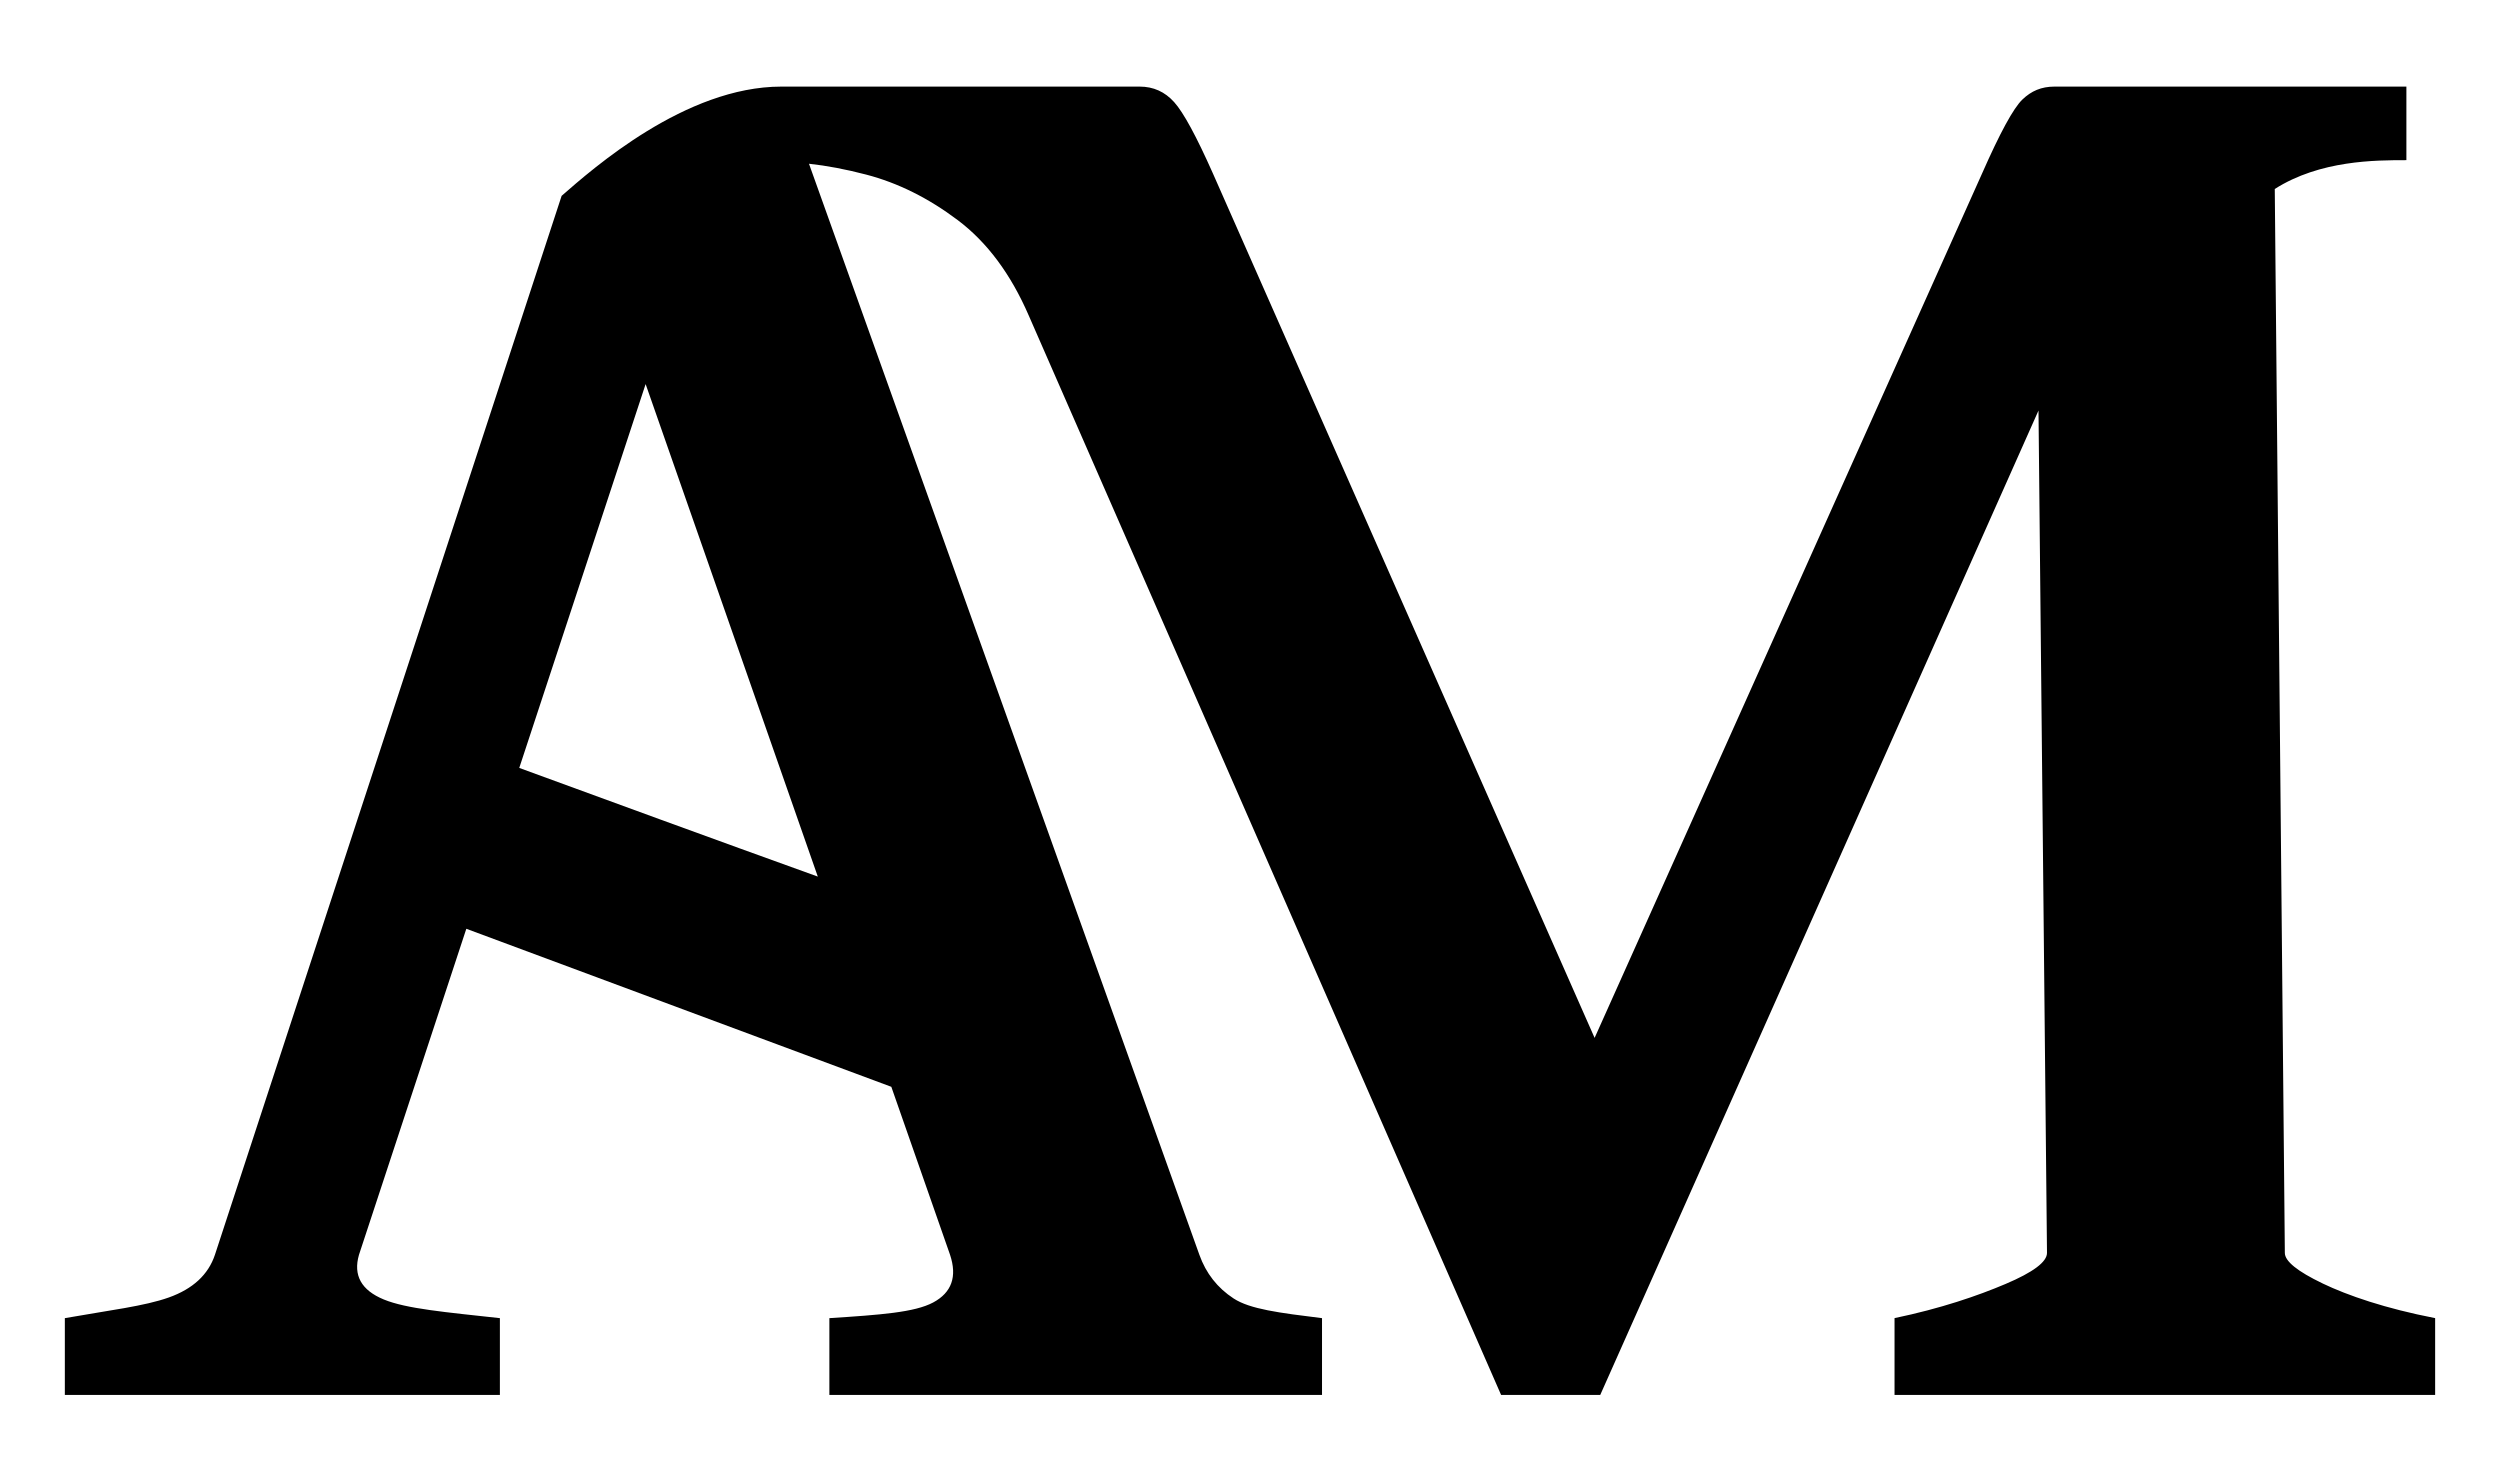
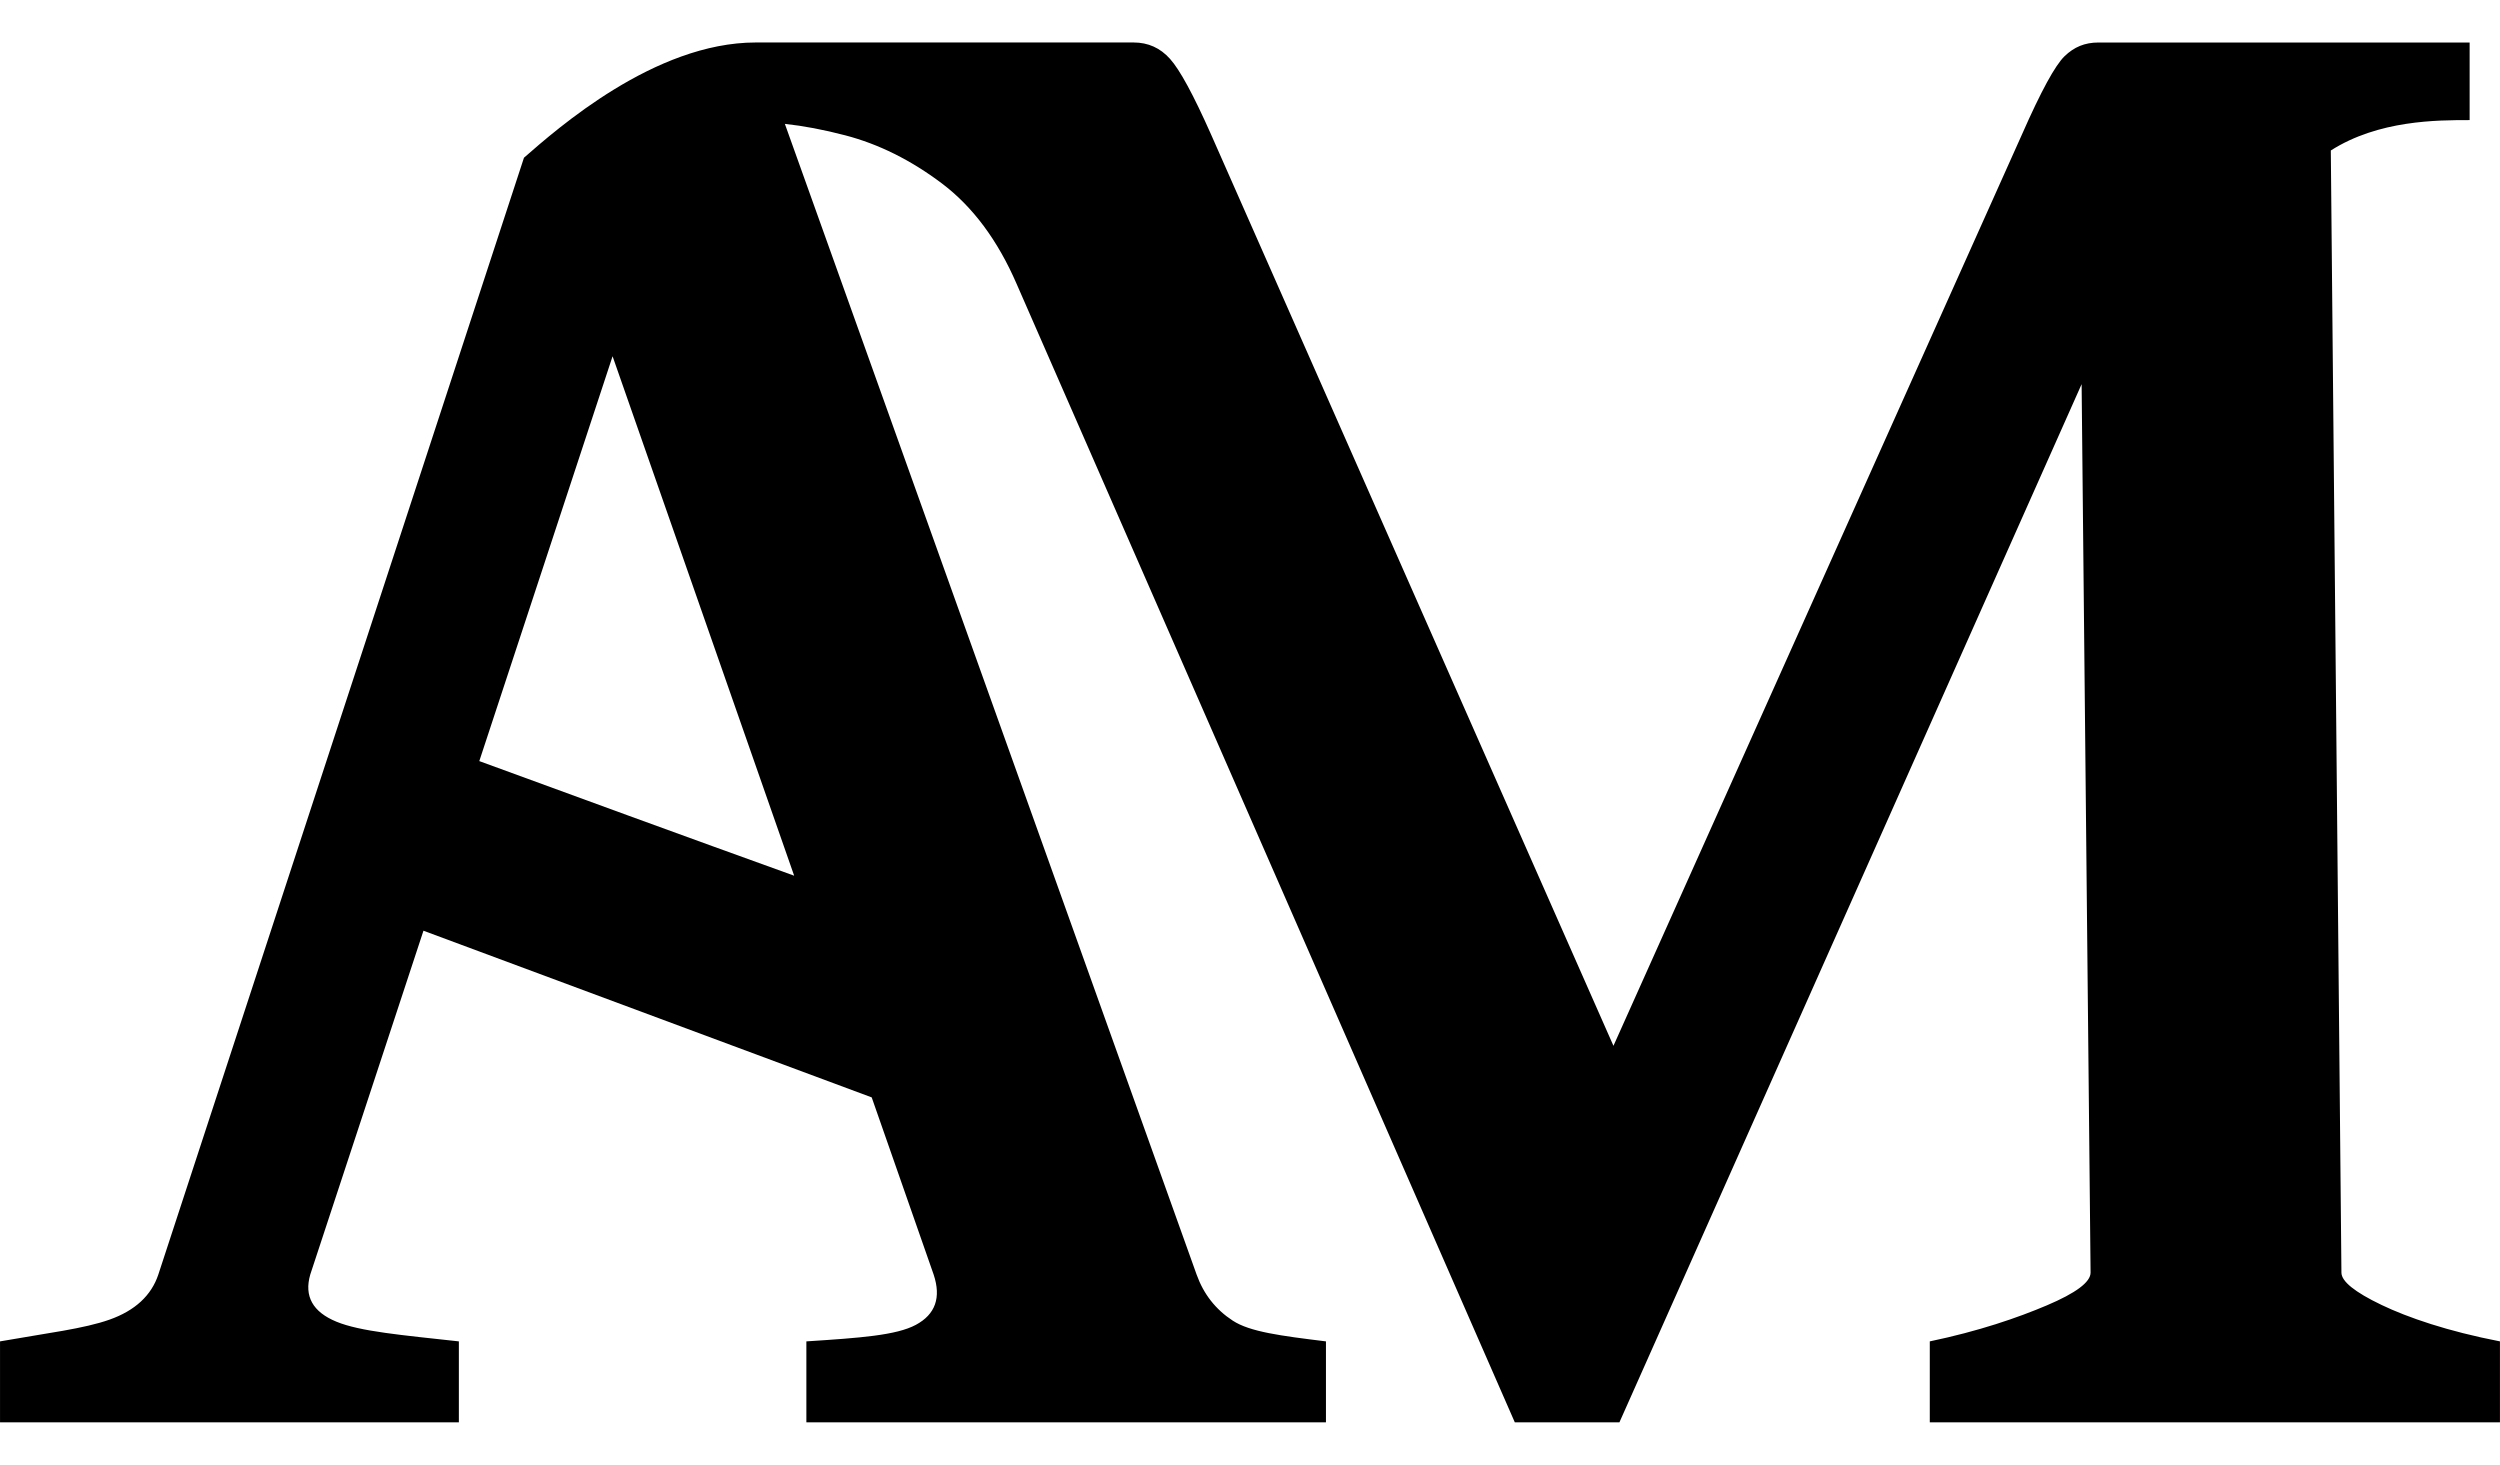
- <svg xmlns="http://www.w3.org/2000/svg" id="Livello_1" data-name="Livello 1" viewBox="0 0 1080 640">
-   <defs>
-     <style>
-       .cls-1 {
-         stroke-width: 0px;
-       }
-     </style>
-   </defs>
-   <path id="logo" class="cls-1" d="m1003.4,554.46c-10.9-5.22-16.35-9.62-16.35-13.2l-4.35-459.62c19.55-12.45,43.51-12.45,56.86-12.45v-31.78h-152.01c-5.67,0-10.01,1.87-13.88,5.59-3.88,3.73-9.69,14.4-17.44,32l-167.36,373.37-164.86-373.37c-7.16-16.11-12.74-26.4-16.77-30.88-4.02-4.48-8.96-6.71-14.92-6.71h-154.77c-41.46,0-81.49,35.48-94.93,47.2l-149.77,457.46c-2.86,8.58-9.52,14.74-19.95,18.45-10.45,3.72-25.44,5.49-44.89,8.92v33.17h187.94v-33.17c-23.46-2.58-40.42-4.05-50.14-8.06-9.73-4-13.3-10.44-10.73-19.31l46.37-140.84,183.6,68.27,25.37,72.57c3.15,9.44.71,16.31-7.29,20.6-8.01,4.29-22.81,5.34-44.84,6.77v33.17h212.82v-33.17c-18.6-2.29-31.16-3.91-38.17-8.49-7.01-4.57-11.95-10.87-14.81-18.88L349.48,70.74c7.62.82,15.86,2.37,24.73,4.69,13.71,3.58,26.9,10.15,39.57,19.69,12.67,9.55,22.87,23.27,30.63,41.17l204.06,466.31h42.84l189.32-425.25,3.67,363.91c0,3.88-5.98,8.36-17.92,13.42-11.95,5.08-27.93,10.58-47.94,14.75v33.17h233.54v-33.17c-21.5-4.17-37.7-9.75-48.6-14.97ZM224.32,331.74l54.59-165.82,74.38,212.77c-42.45-15.28-95.23-34.58-128.98-46.95Z" />
+ <svg xmlns="http://www.w3.org/2000/svg" id="Livello_1" data-name="Livello 1" viewBox="0 0 1024 600">
+   <path id="logo" class="cls-1" d="m975.4,534.46c-10.9-5.22-16.35-9.62-16.35-13.2l-4.35-459.62c19.55-12.45,43.51-12.45,56.86-12.45v-31.78h-152.01c-5.67,0-10.01,1.87-13.88,5.59-3.88,3.73-9.69,14.4-17.44,32l-167.36,373.37L496.01,54.99c-7.16-16.11-12.74-26.4-16.77-30.88-4.02-4.48-8.96-6.71-14.92-6.71h-154.77c-41.46,0-81.49,35.48-94.93,47.2l-149.77,457.46c-2.86,8.58-9.52,14.74-19.95,18.45-10.45,3.72-25.44,5.49-44.89,8.92v33.17h187.94v-33.17c-23.46-2.58-40.42-4.05-50.14-8.06-9.73-4-13.3-10.44-10.73-19.31l46.37-140.84,183.6,68.27,25.37,72.57c3.15,9.44.71,16.31-7.29,20.6-8.01,4.29-22.81,5.34-44.84,6.77v33.17h212.82v-33.17c-18.6-2.29-31.16-3.91-38.17-8.49-7.01-4.57-11.95-10.87-14.81-18.88L321.48,50.74c7.62.82,15.86,2.37,24.73,4.69,13.71,3.58,26.9,10.15,39.57,19.69,12.67,9.55,22.87,23.27,30.63,41.17l204.06,466.31h42.84l189.32-425.25,3.67,363.91c0,3.88-5.98,8.36-17.92,13.42-11.95,5.08-27.93,10.58-47.94,14.75v33.17h233.54v-33.17c-21.5-4.17-37.7-9.75-48.6-14.97ZM196.32,311.74l54.59-165.82,74.38,212.77c-42.45-15.28-95.23-34.58-128.98-46.95Z" />
</svg>
